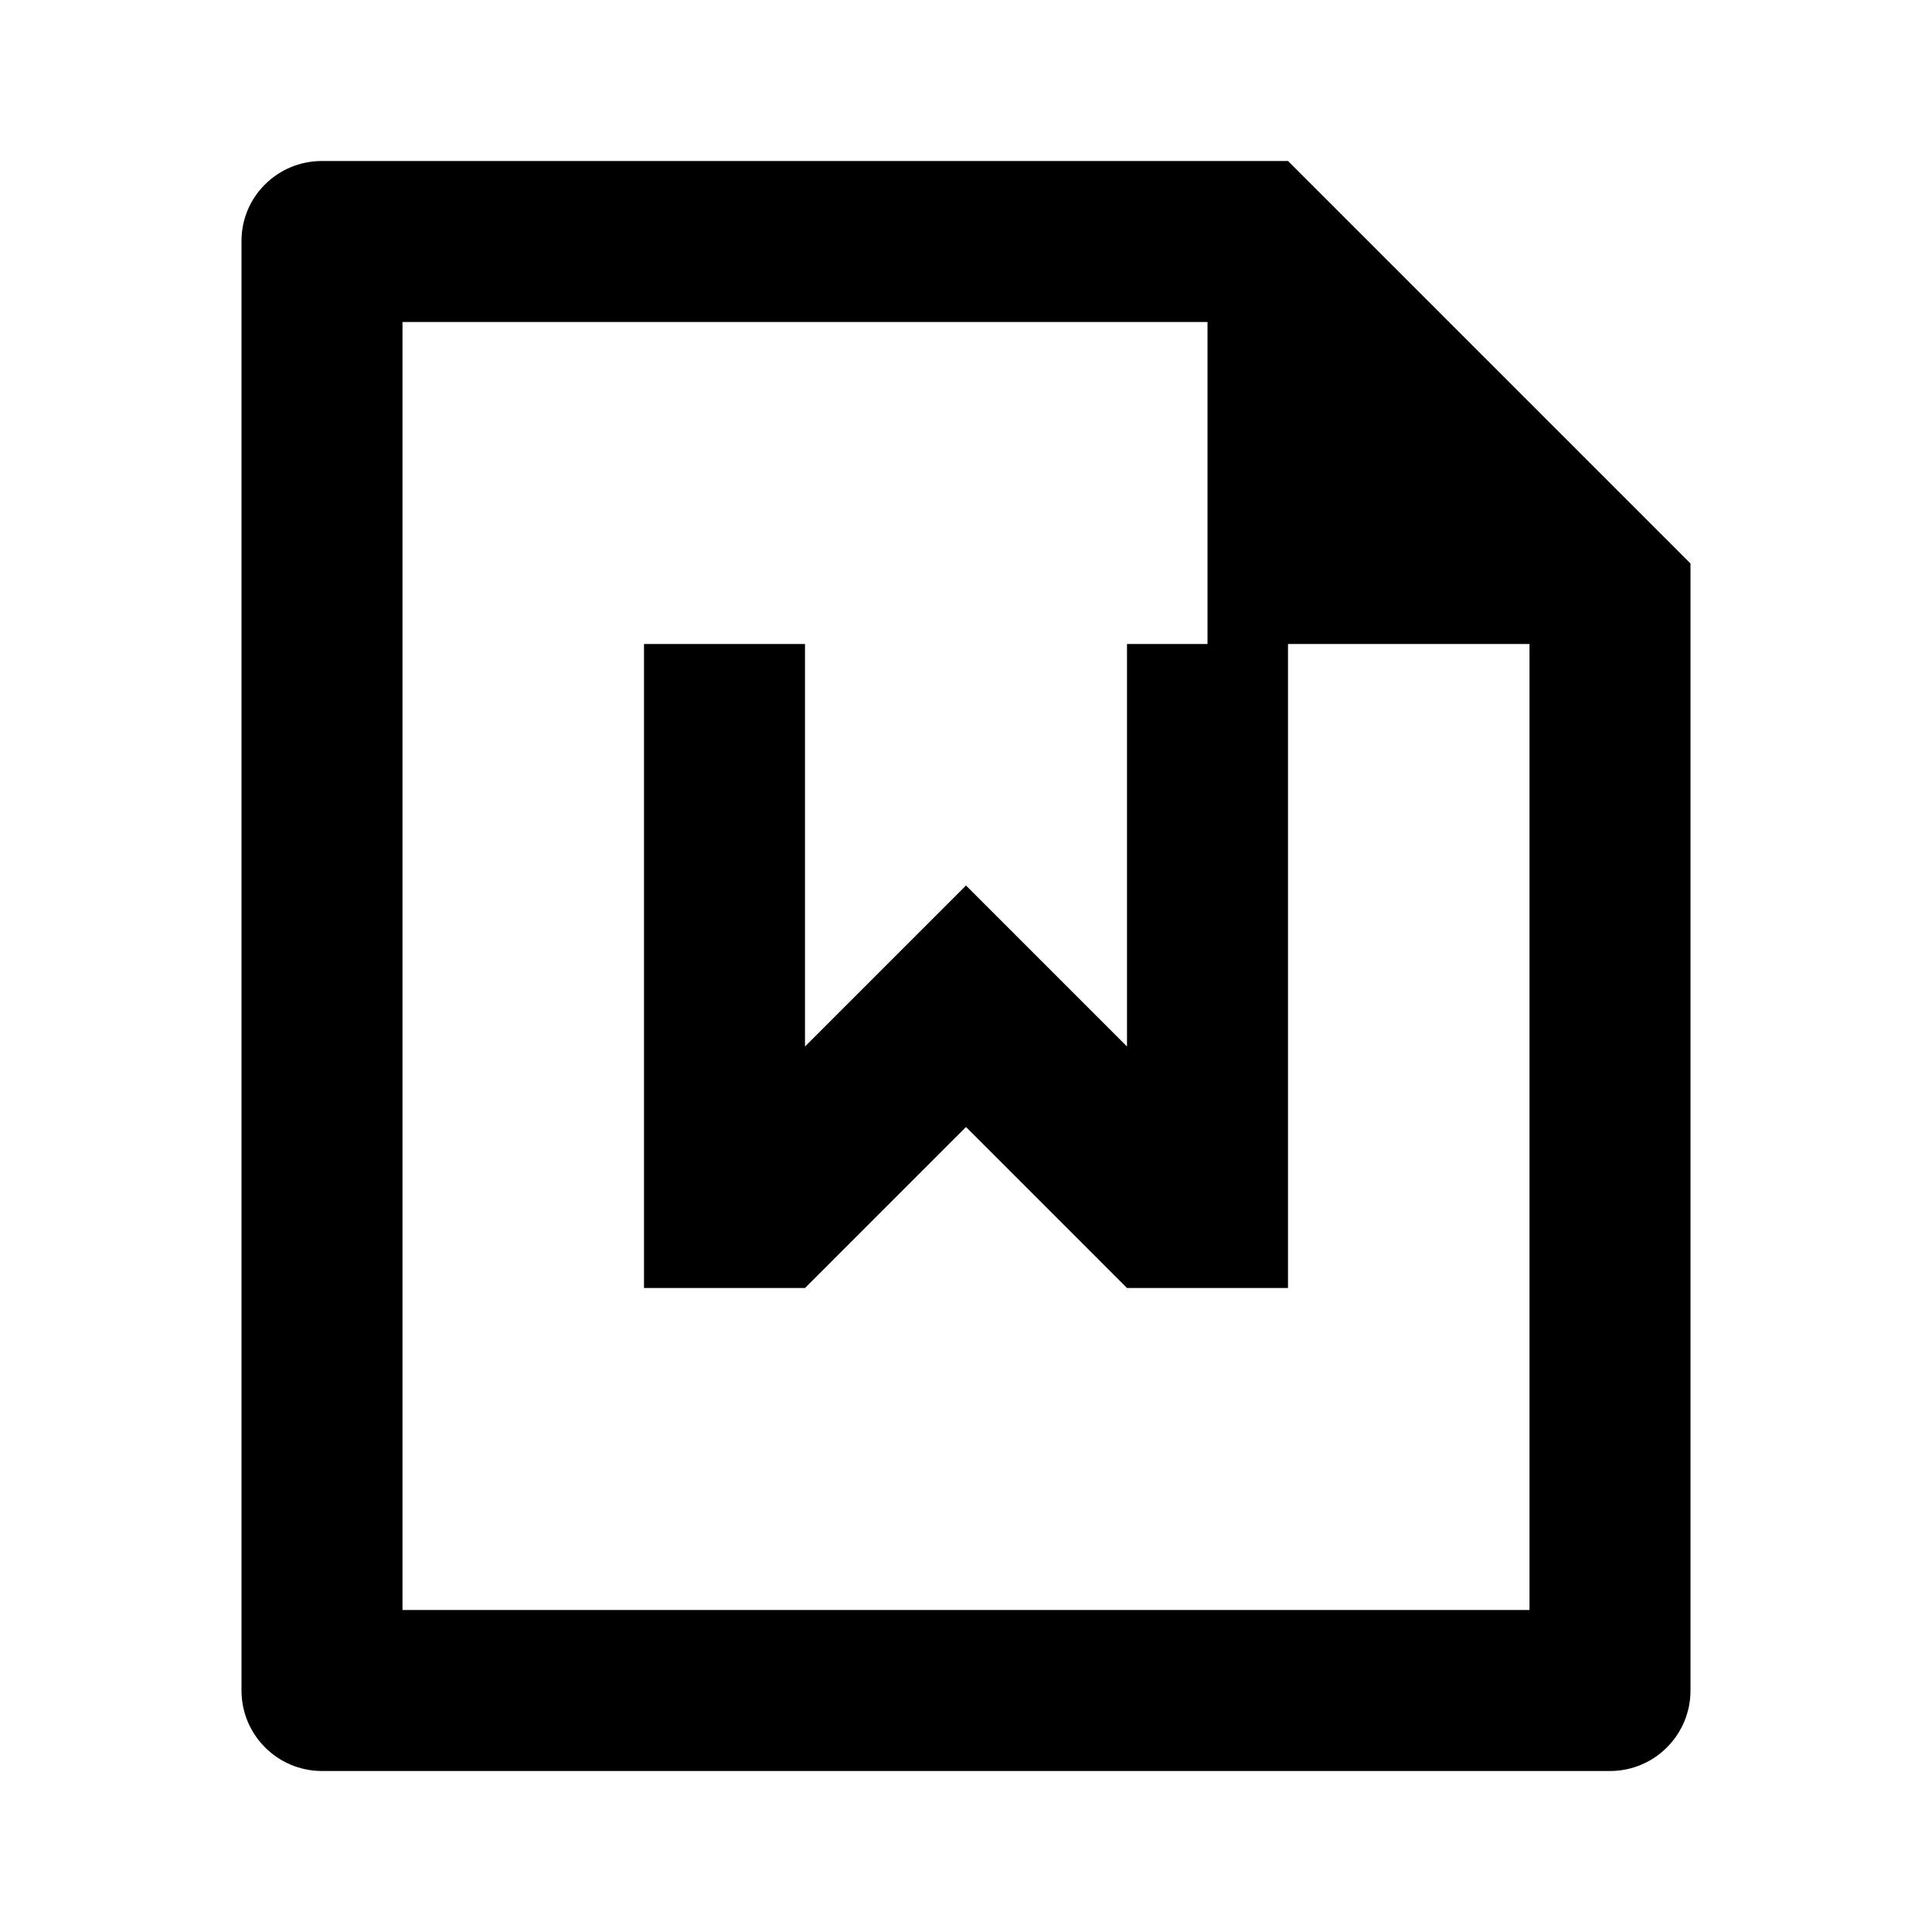
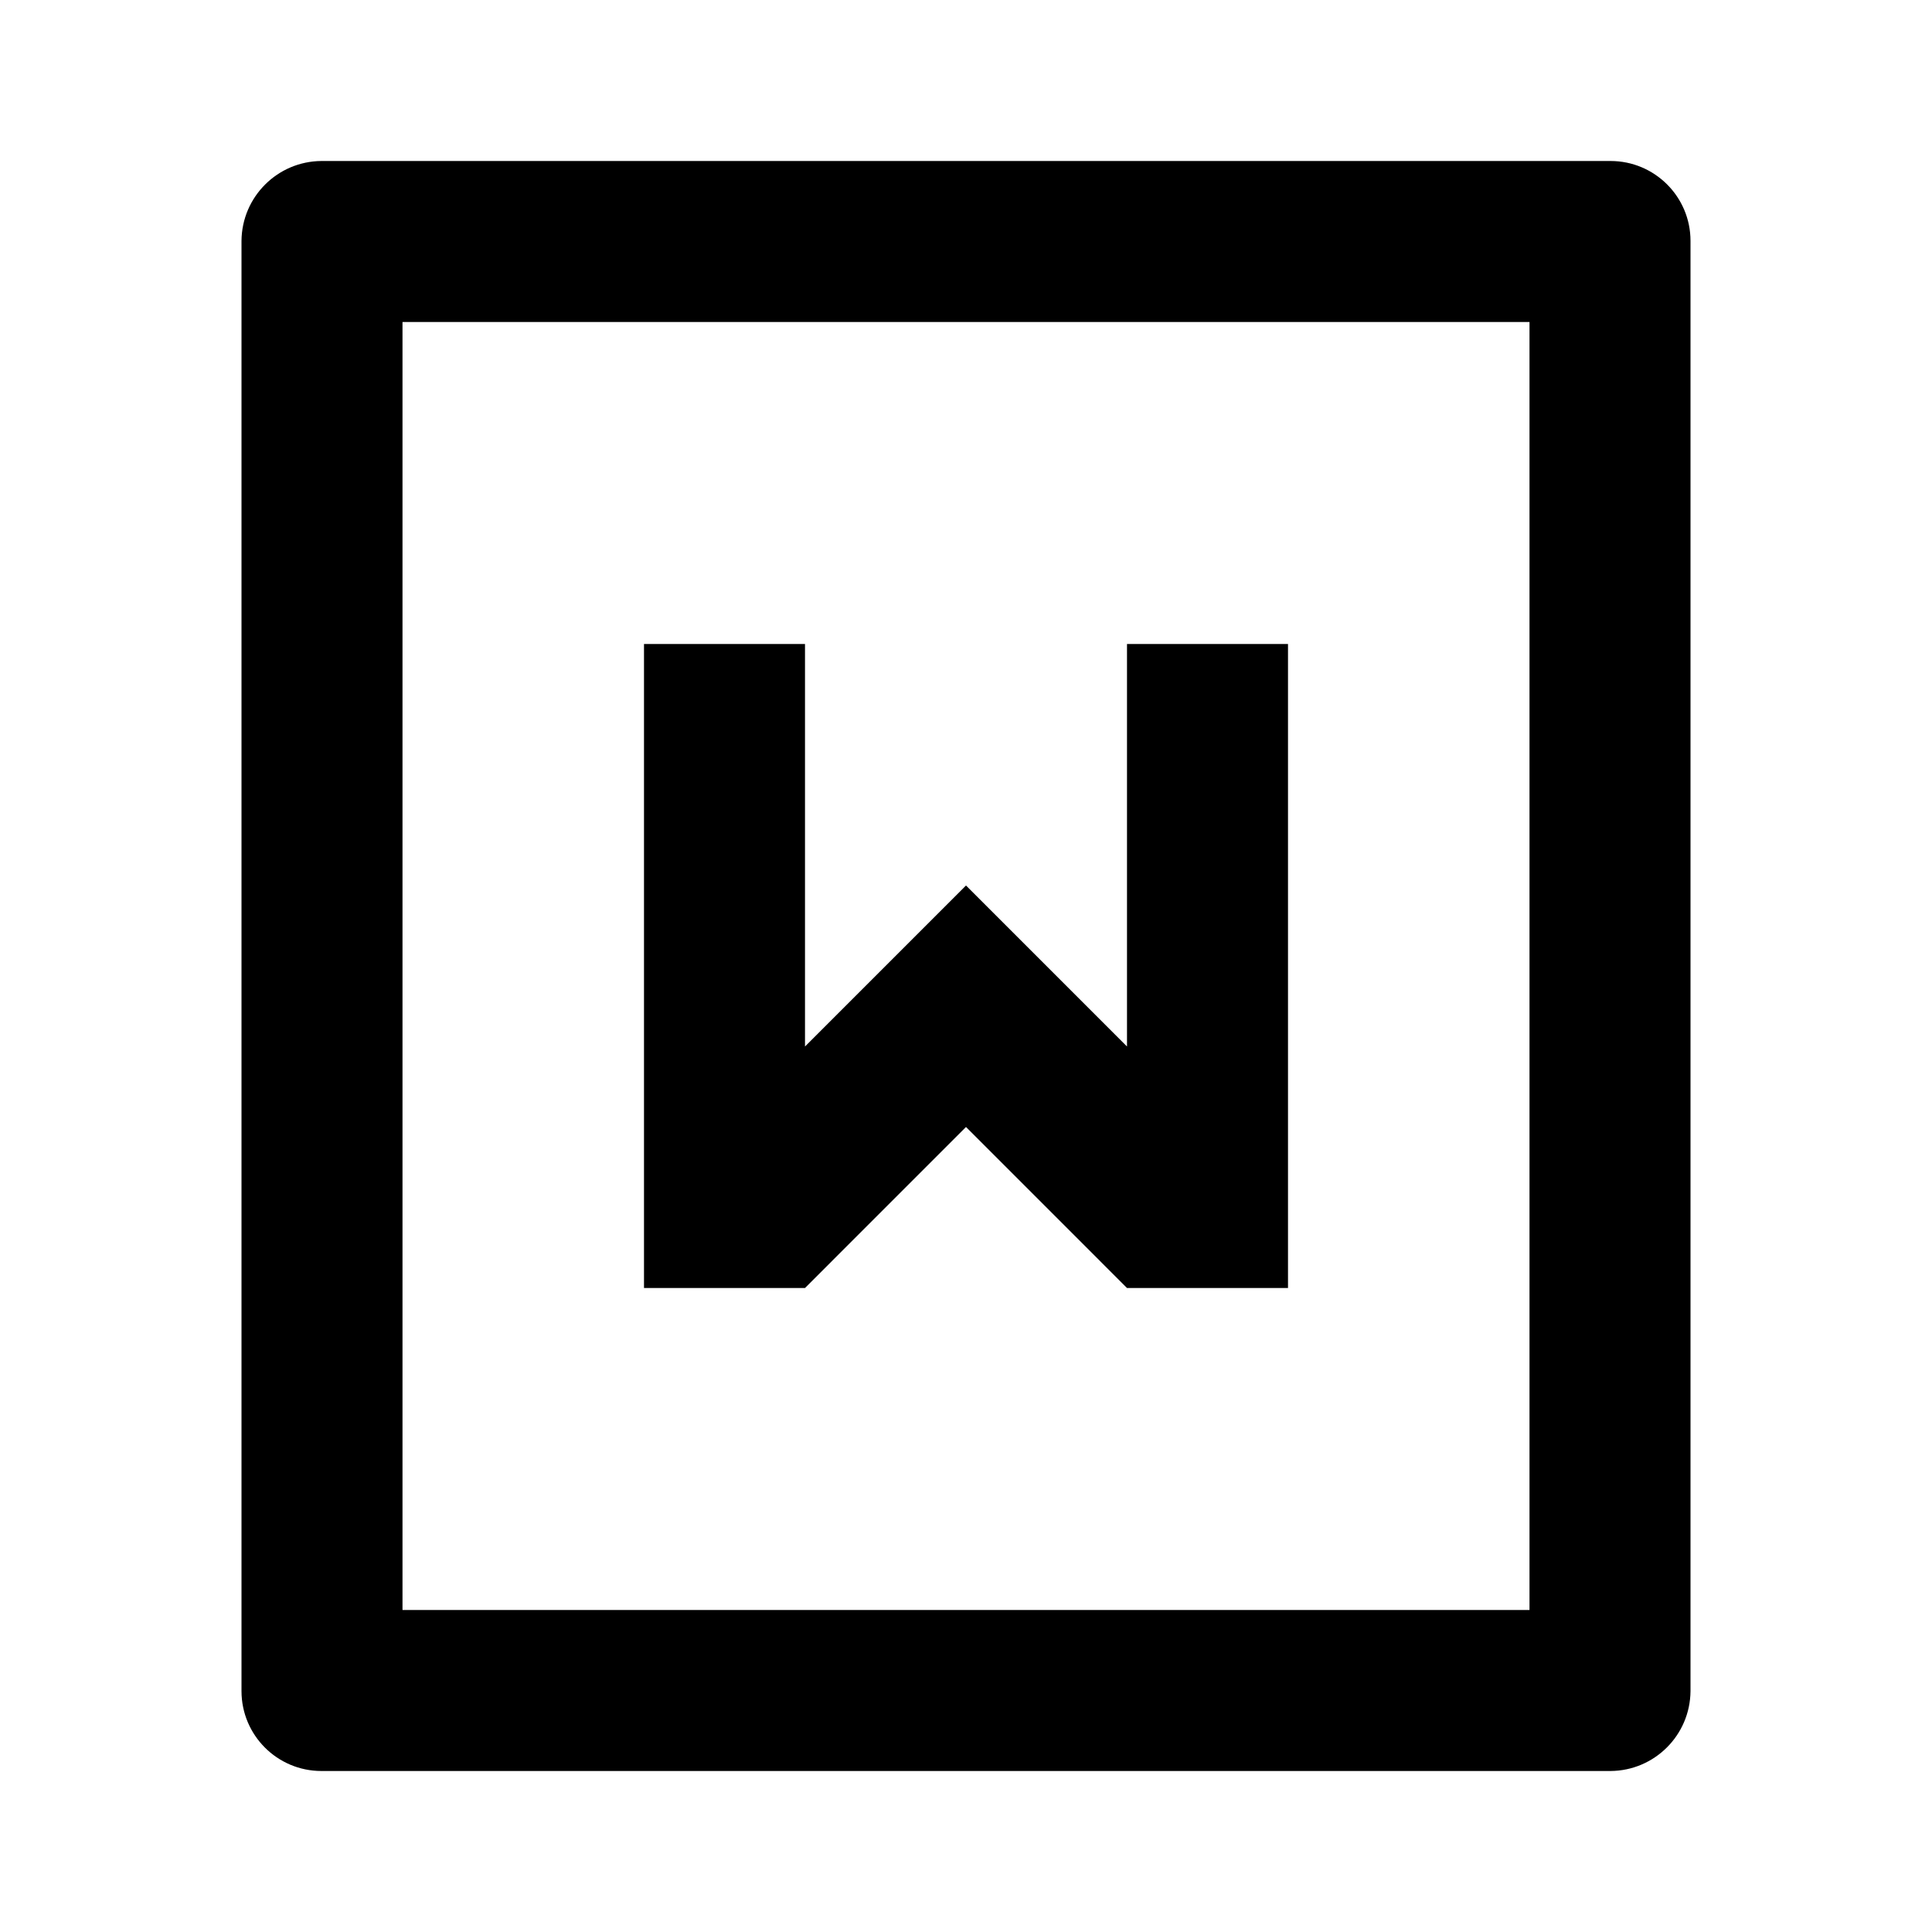
<svg xmlns="http://www.w3.org/2000/svg" viewBox="0 0 24 24">
  <g>
    <path fill="none" d="M0 0h24v24H0z" />
-     <path fill="#000" fill-rule="nonzero" d="M14 8h2v8h-2l-2-2-2 2H8V8h2v5l2-2 2 2V8zm1-4H5v16h14V8h-4V4zM3 2.992C3 2.444 3.447 2 3.999 2H16l5 5v13.993A1 1 0 0 1 20.007 22H3.993A1 1 0 0 1 3 21.008V2.992z" />
+     <path d="M21 2.992v18.016a1 1 0 0 1-.993.992H3.993A.993.993 0 0 1 3 21.008V2.992A1 1 0 0 1 3.993 2h16.014c.548 0 .993.444.993.992zM19 4H5v16h14V4zm-5 4h2v8h-2l-2-2-2 2H8V8h2v5l2-2 2 2V8z" />
  </g>
</svg>
